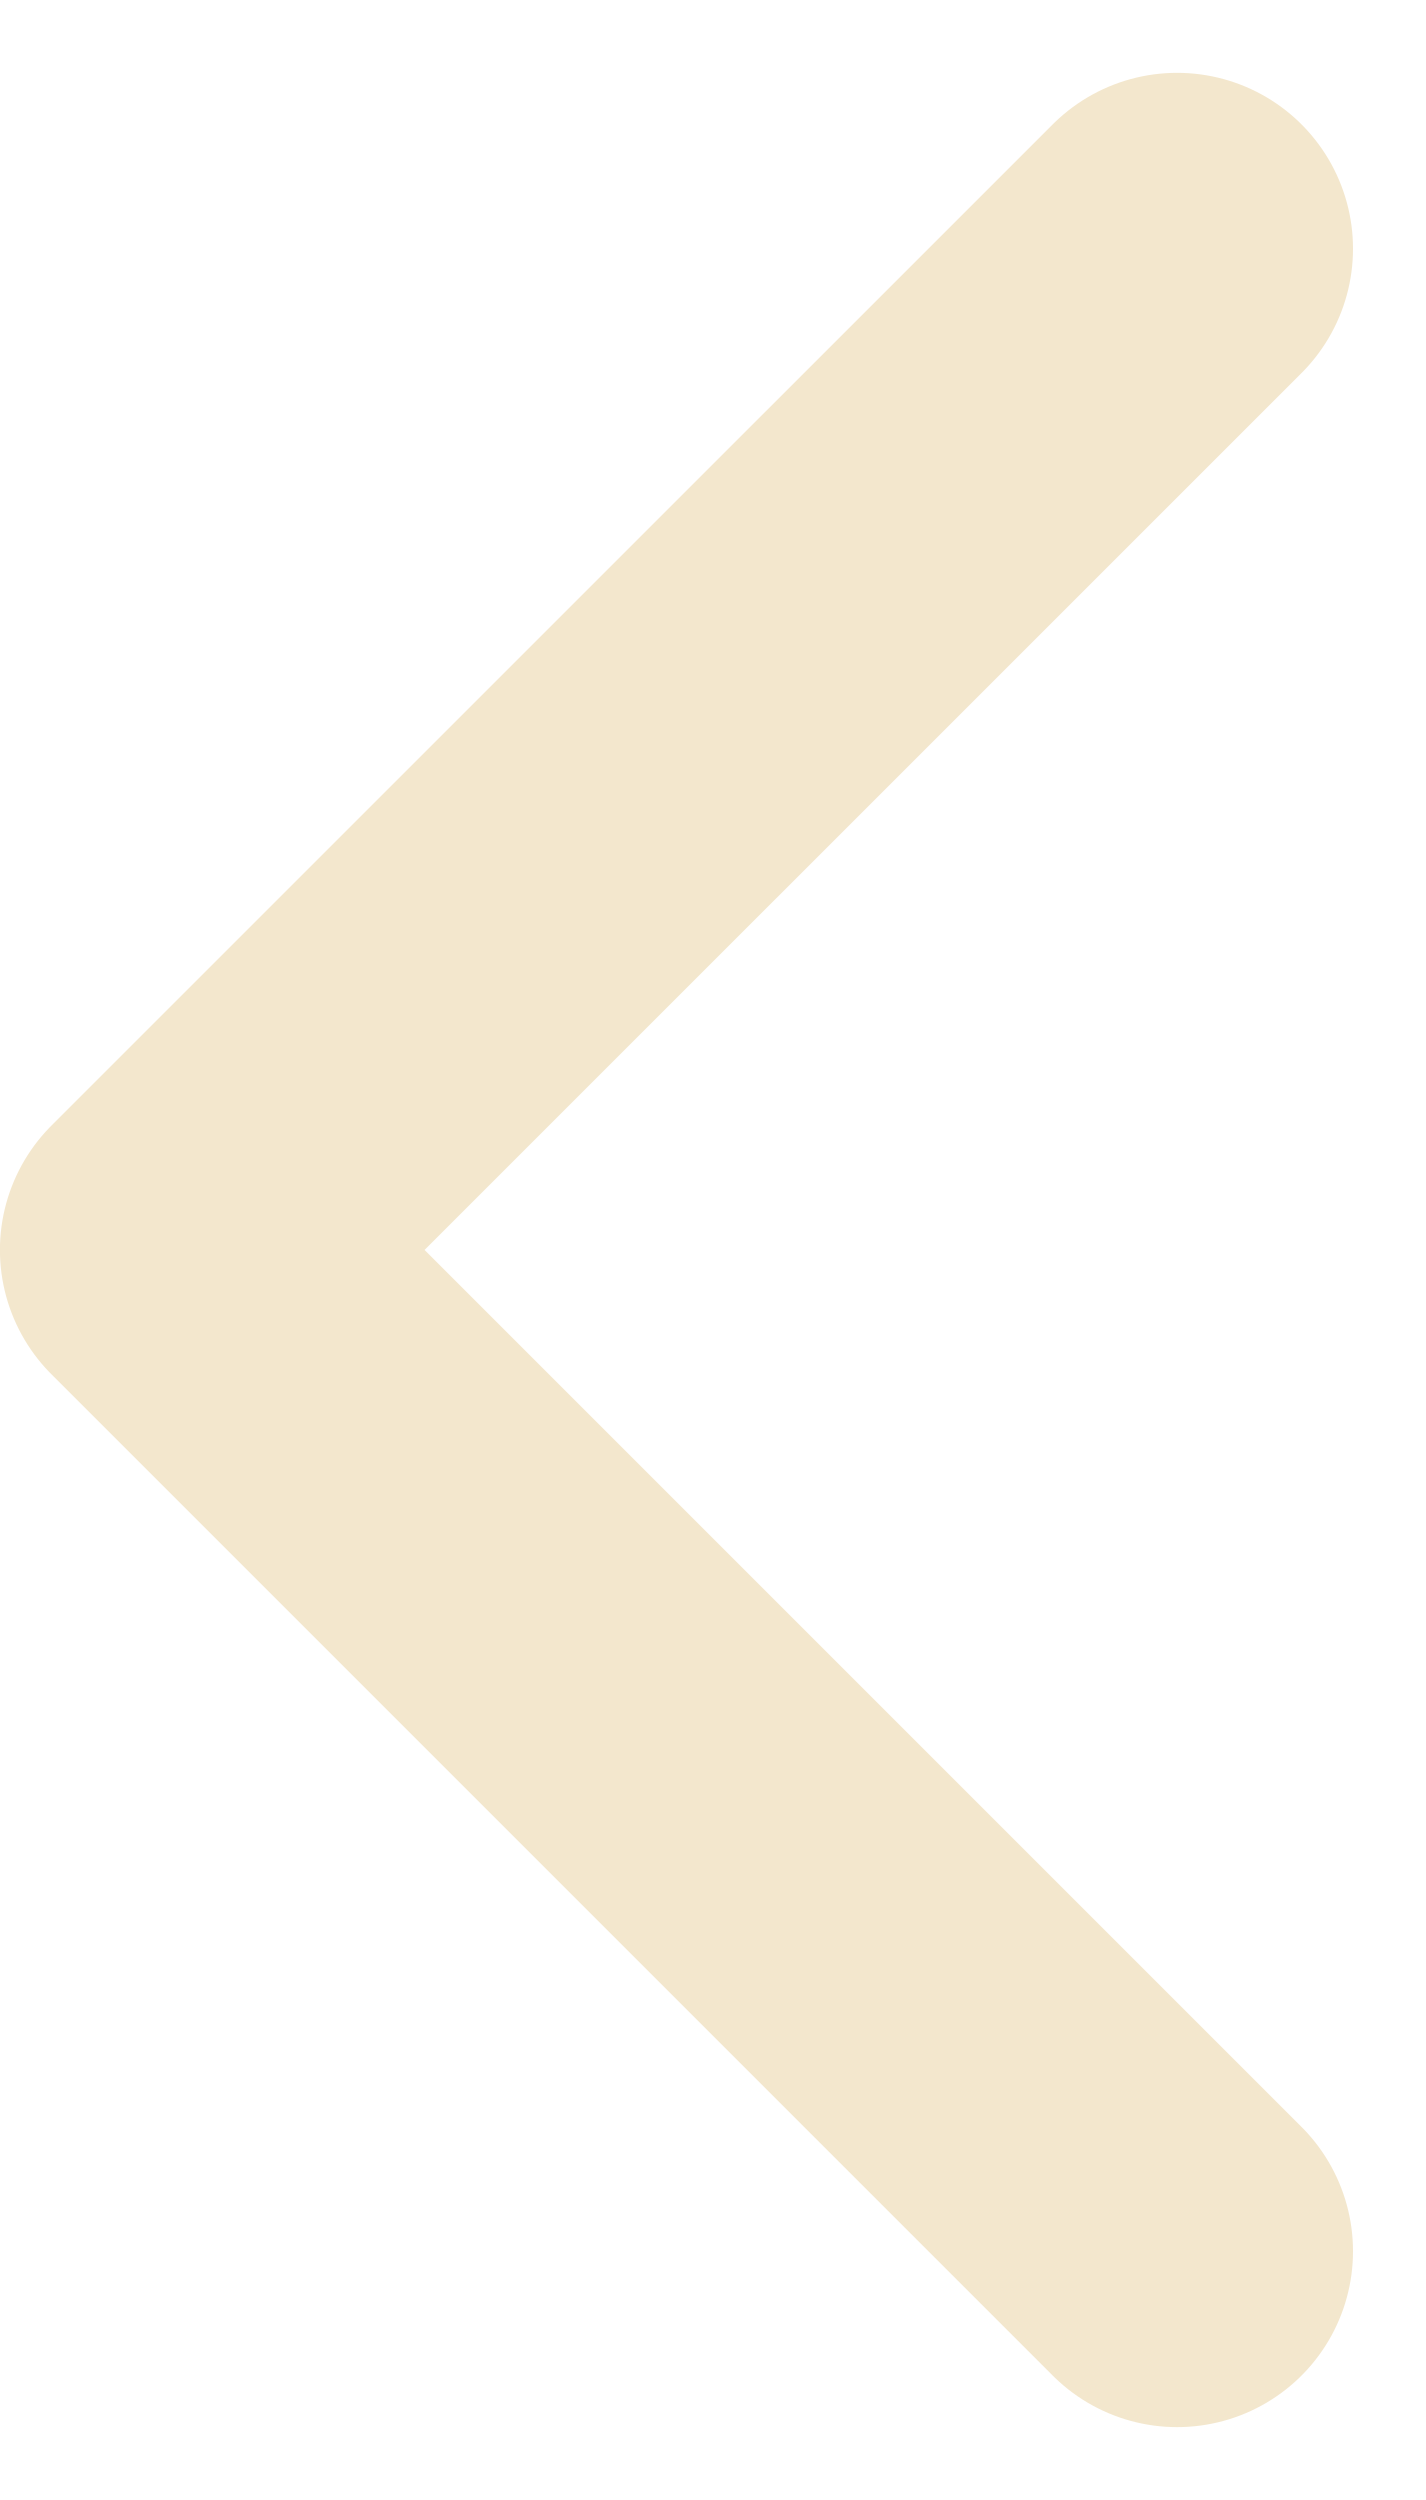
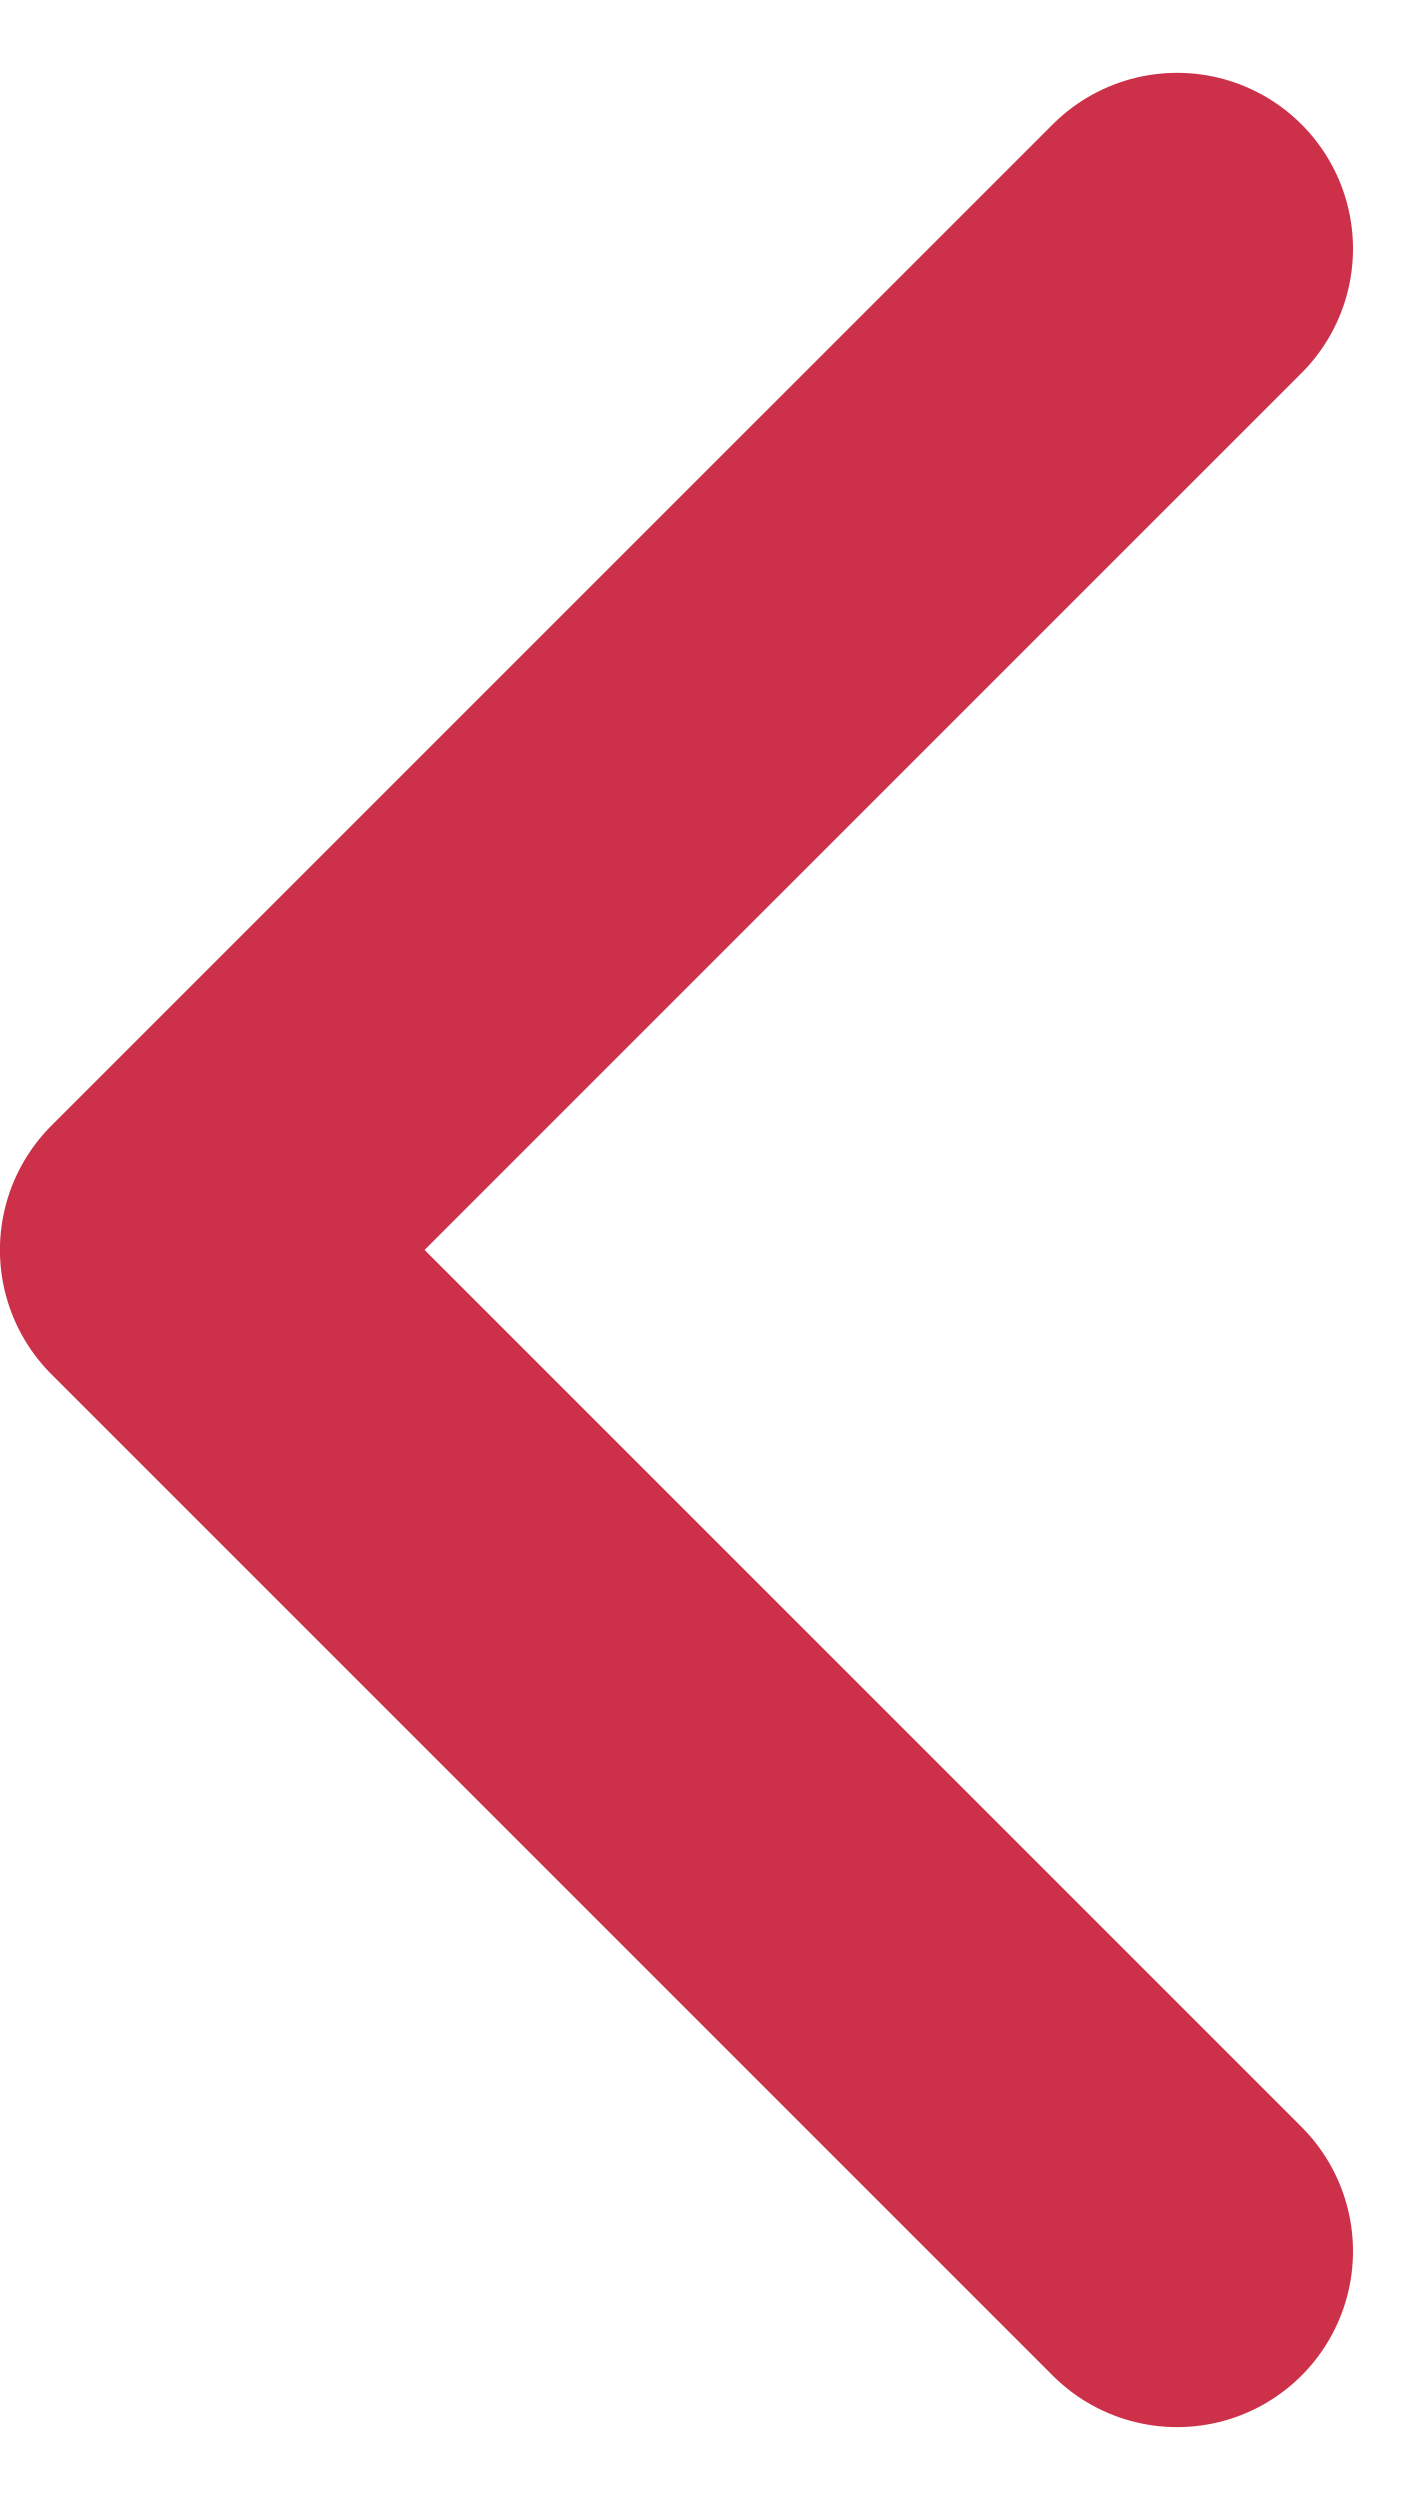
<svg xmlns="http://www.w3.org/2000/svg" width="20.267" height="35.534" viewBox="0 0 20.267 35.534">
-   <path id="Trazado_22" data-name="Trazado 22" d="M555.866,4386.563l-14.232,14.231,14.232,14.232" transform="translate(-539.135 -4383.028)" fill="none" stroke="#f3e7cd" stroke-linecap="round" stroke-linejoin="round" stroke-width="5" />
+   <path id="Trazado_22" data-name="Trazado 22" d="M555.866,4386.563l-14.232,14.231,14.232,14.232" transform="translate(-539.135 -4383.028)" fill="none" stroke="#CD3049" stroke-linecap="round" stroke-linejoin="round" stroke-width="5" />
</svg>
